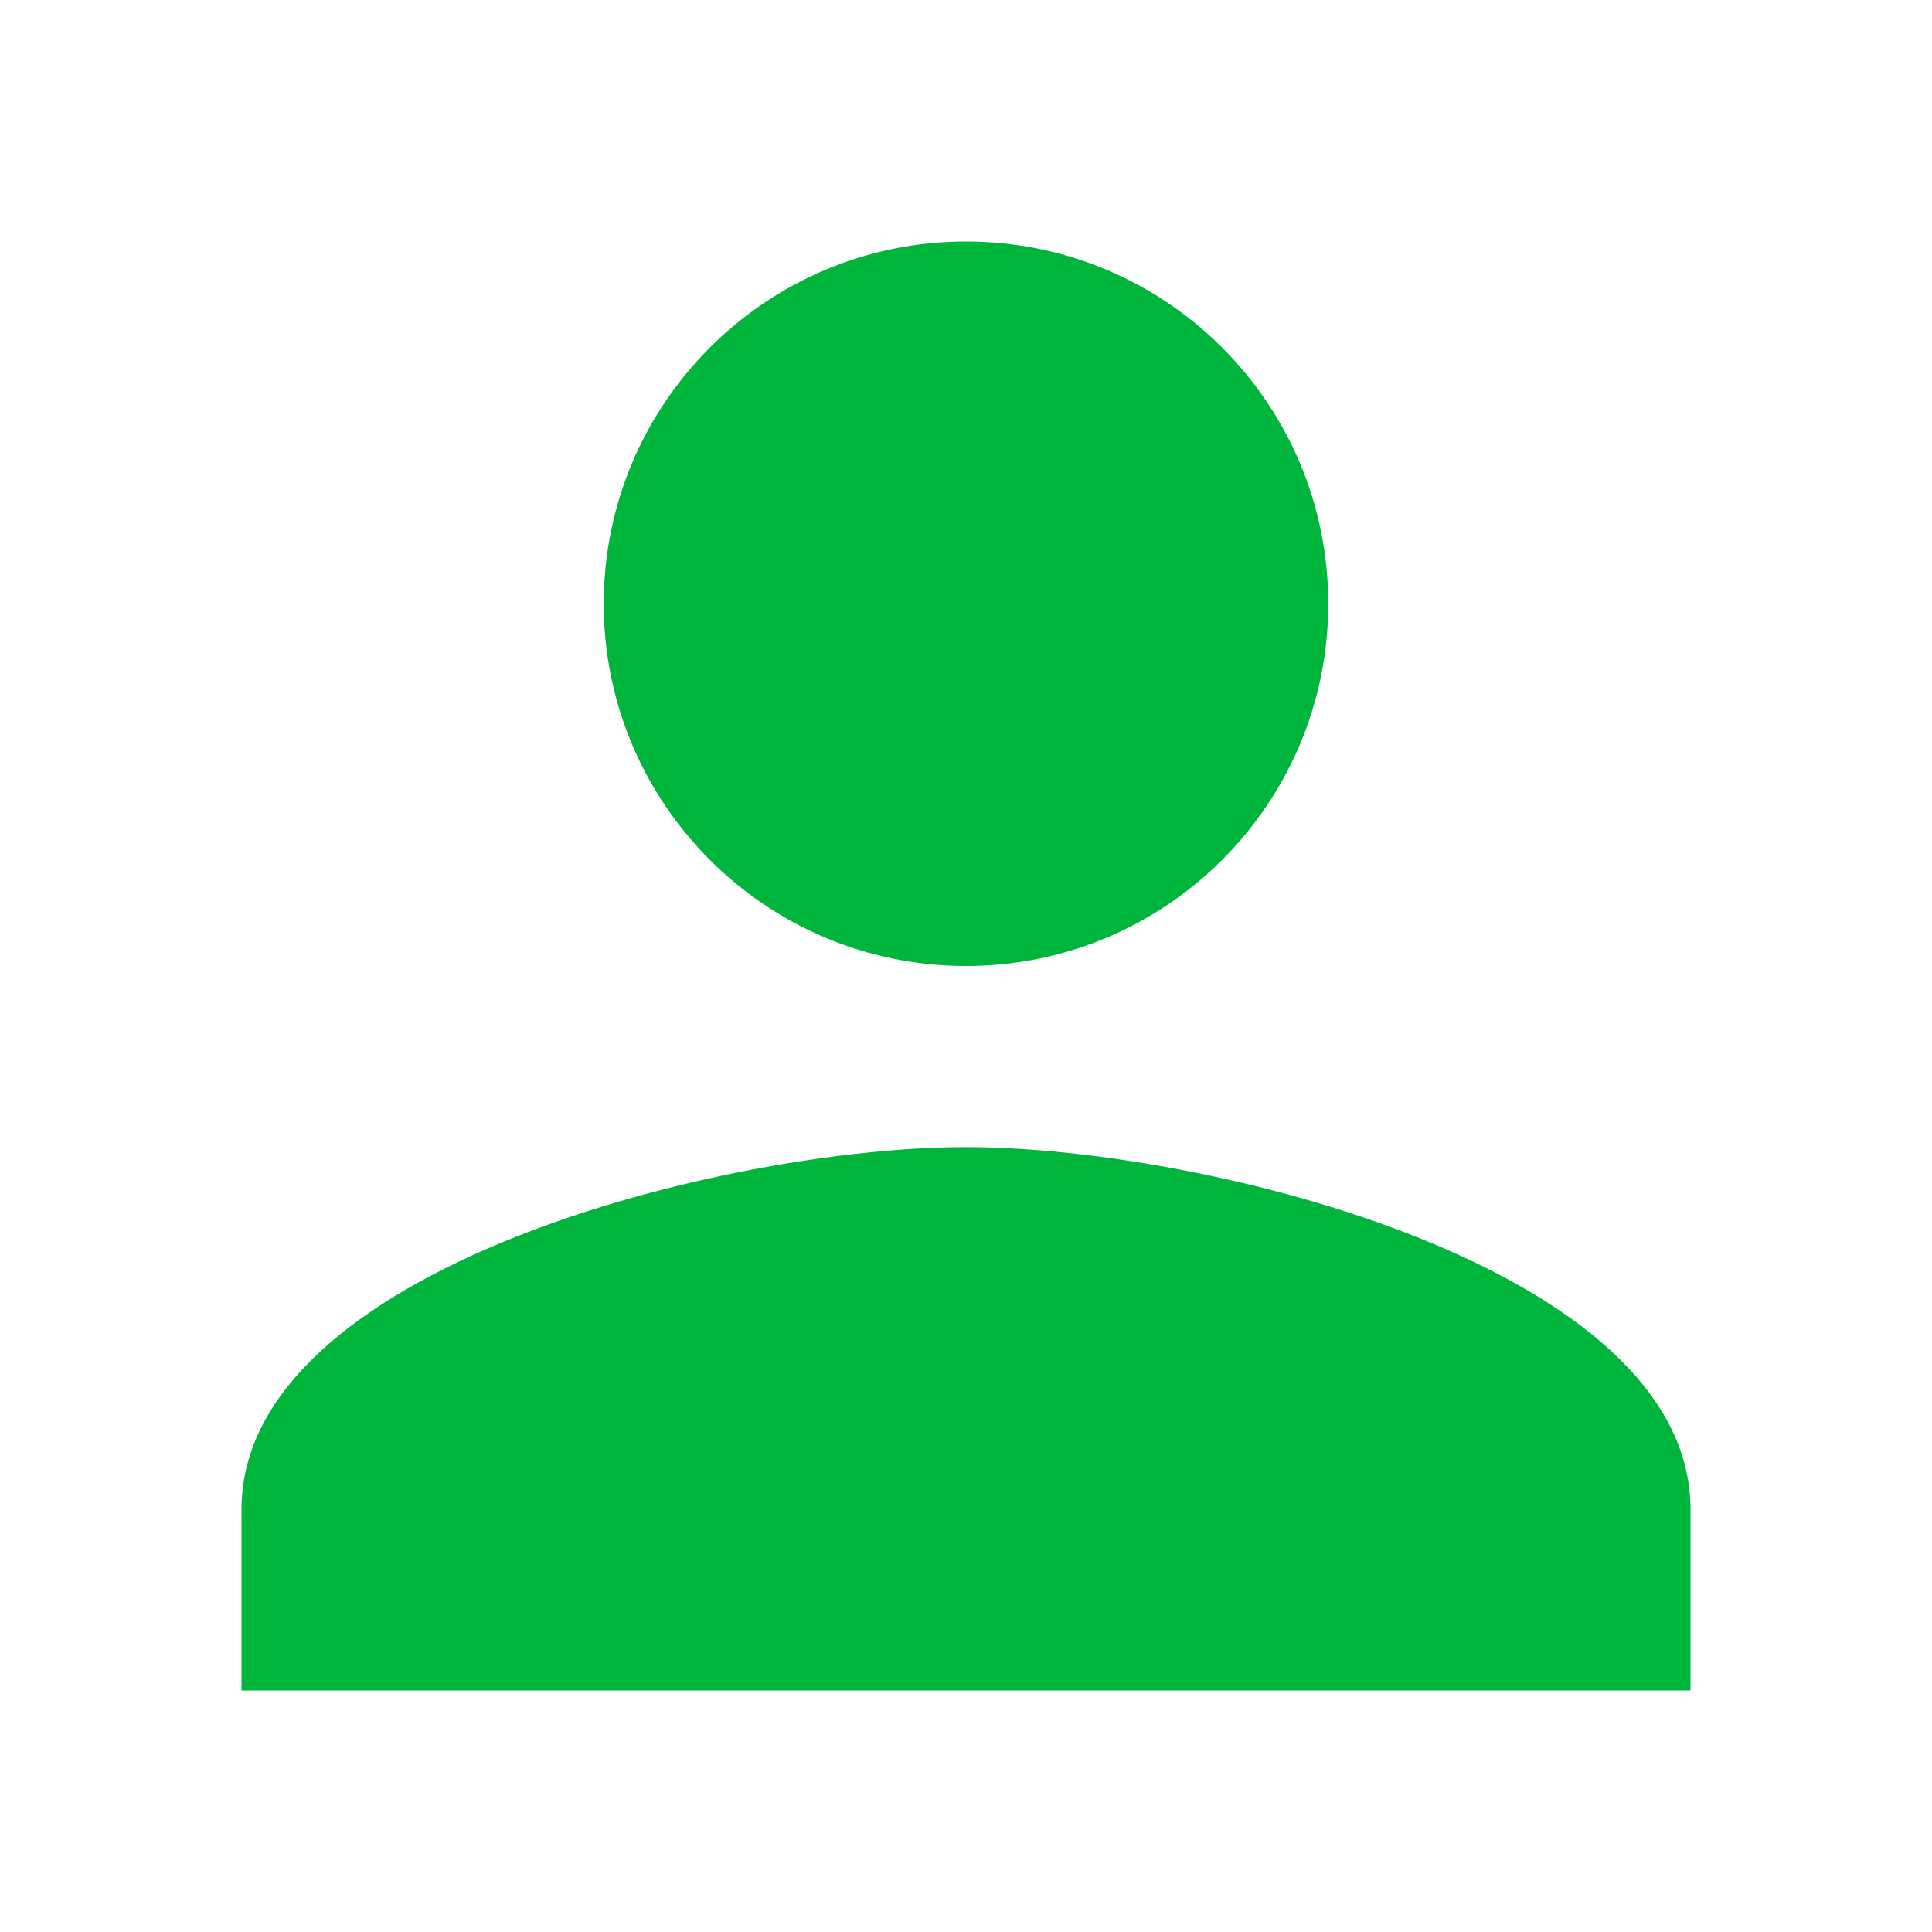
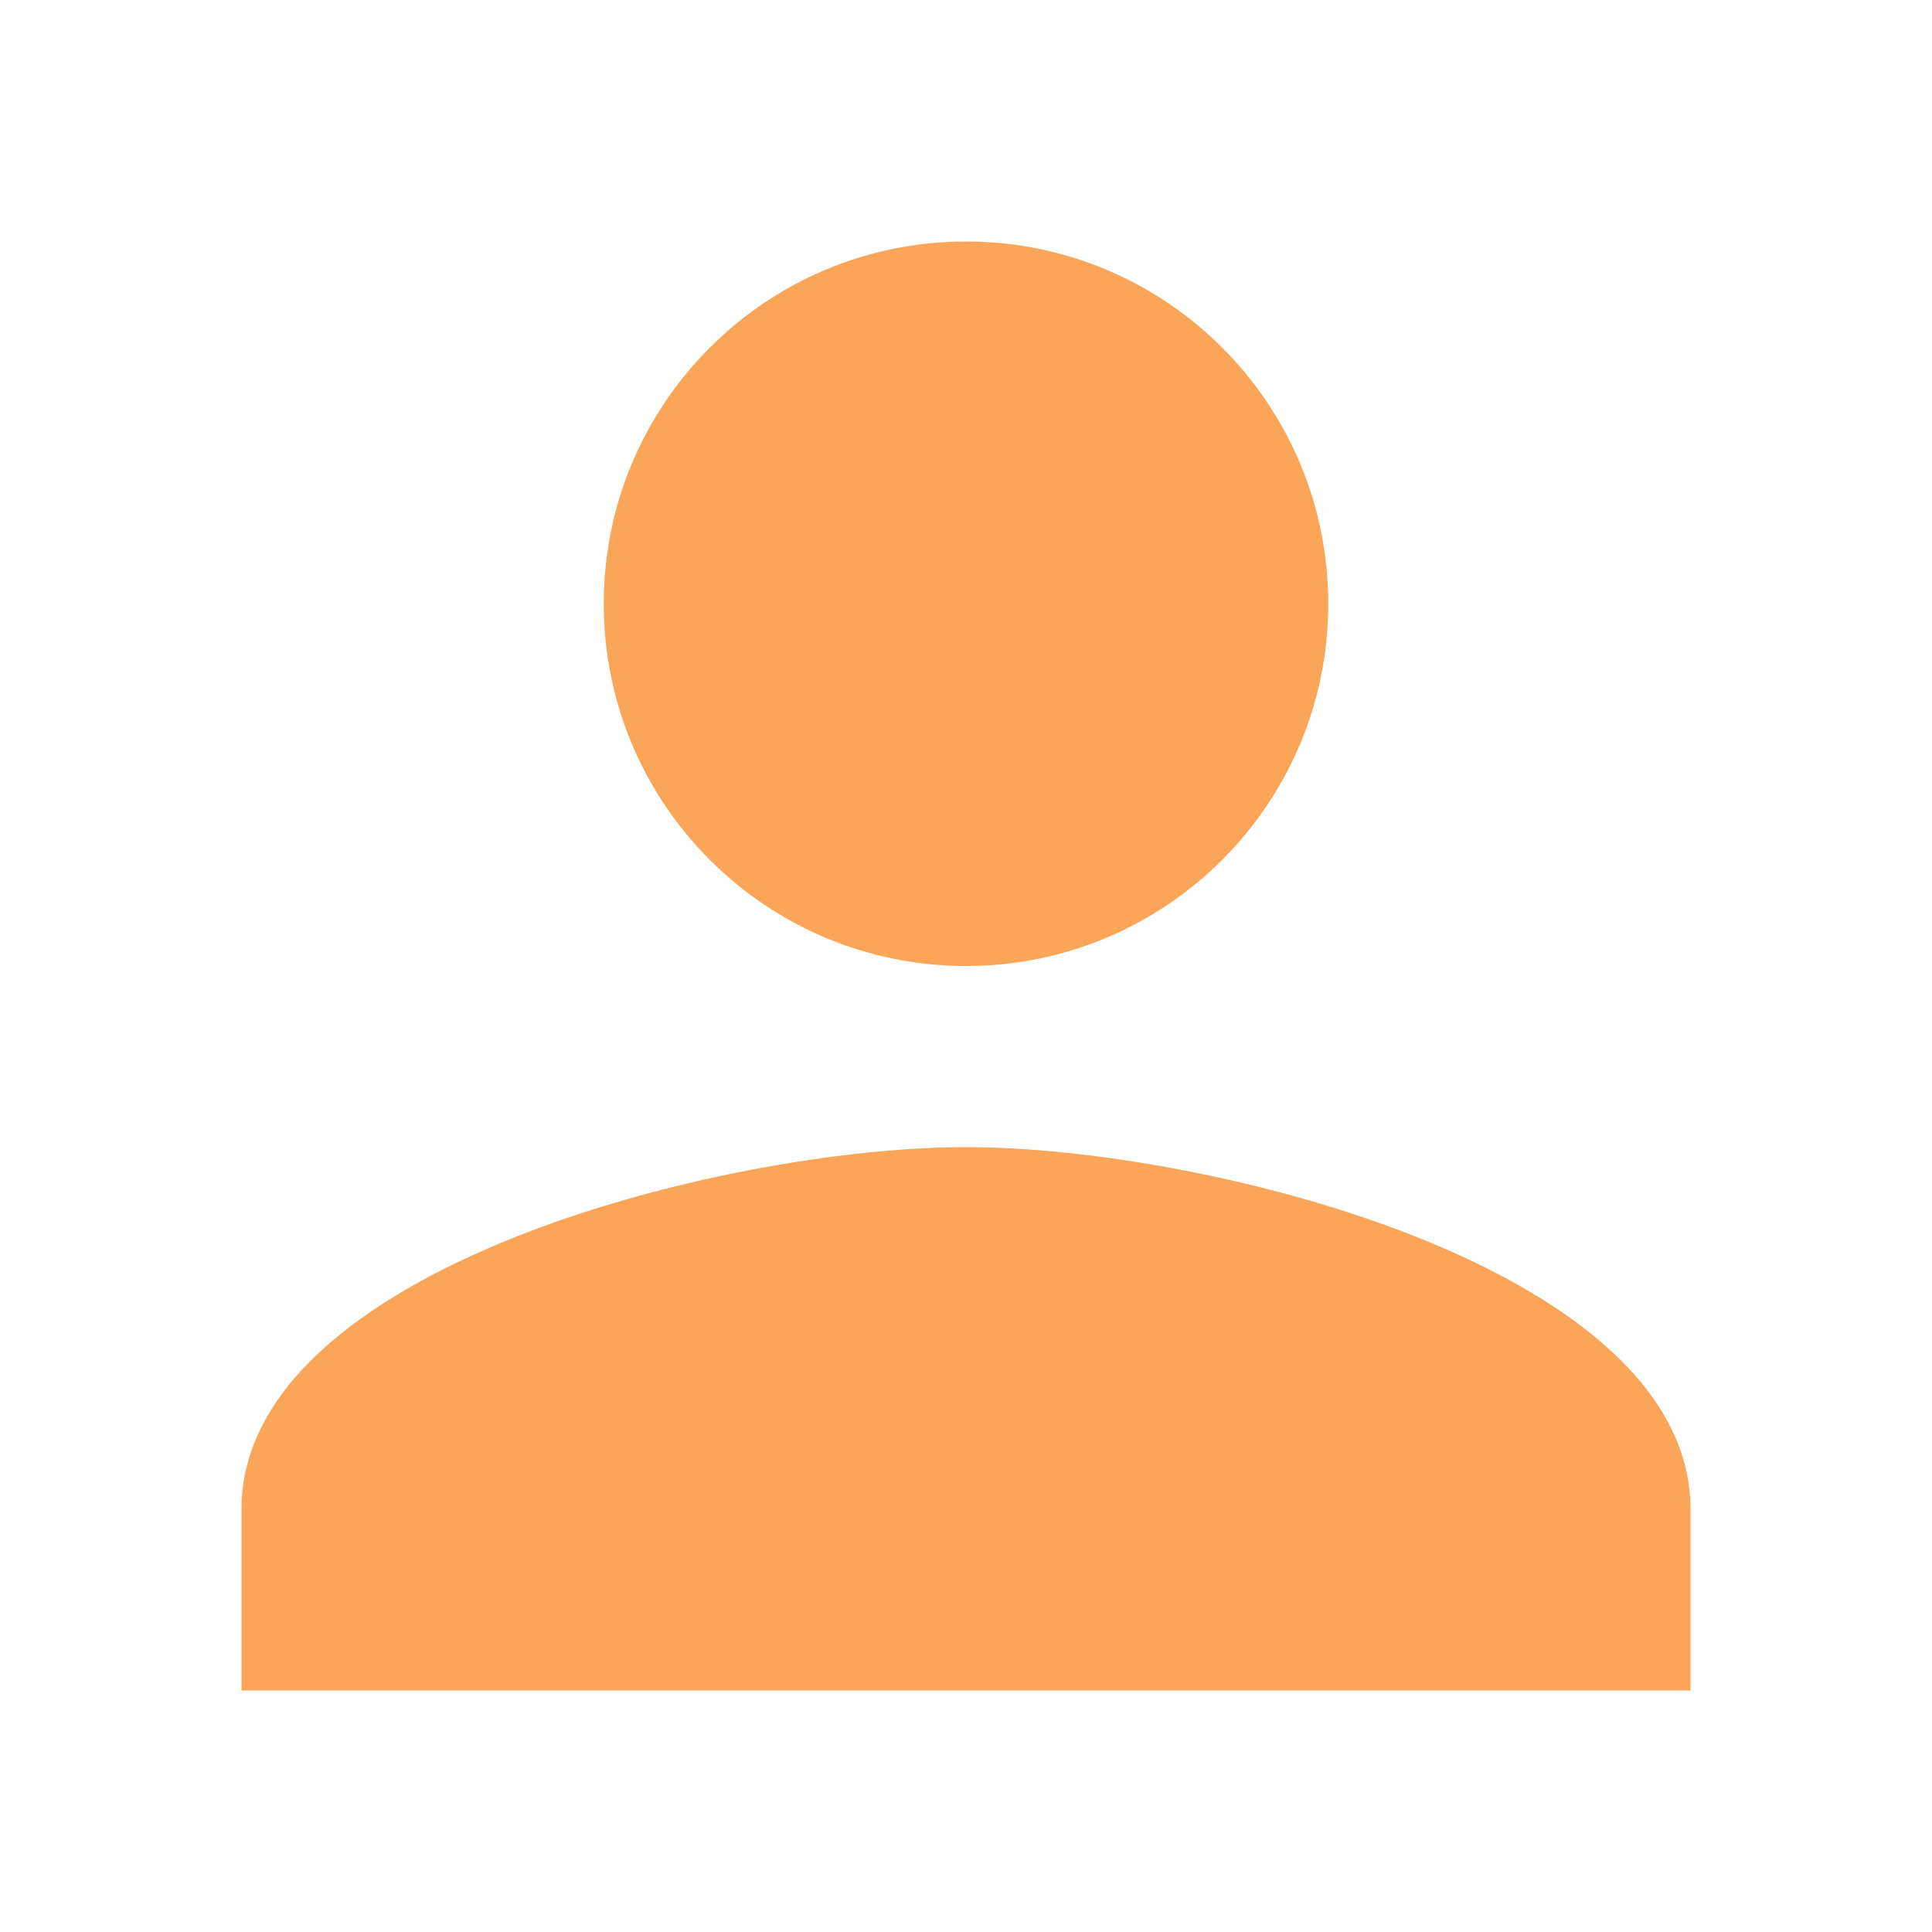
- <svg xmlns="http://www.w3.org/2000/svg" id="tooltip-rede-de-influencia-deputado" width="32" height="32" viewBox="0 0 32 32">
-   <g id="person_black_24dp">
-     <path d="M16,16a6,6,0,1,0-6-6A6,6,0,0,0,16,16Zm0,3c-4.005,0-12,2.01-12,6v3H28V25C28,21.01,20.005,19,16,19Z" fill="#00B53C" />
-   </g>
+ <svg xmlns="http://www.w3.org/2000/svg" id="person_black_24dp" width="32" height="32" viewBox="0 0 32 32">
+   <path id="Caminho_1987" data-name="Caminho 1987" d="M0,0H32V32H0Z" fill="none" />
+   <path id="Caminho_1988" data-name="Caminho 1988" d="M16,16a6,6,0,1,0-6-6A6,6,0,0,0,16,16Zm0,3c-4.005,0-12,2.01-12,6v3H28V25C28,21.01,20.005,19,16,19Z" fill="#faa557" />
</svg>
